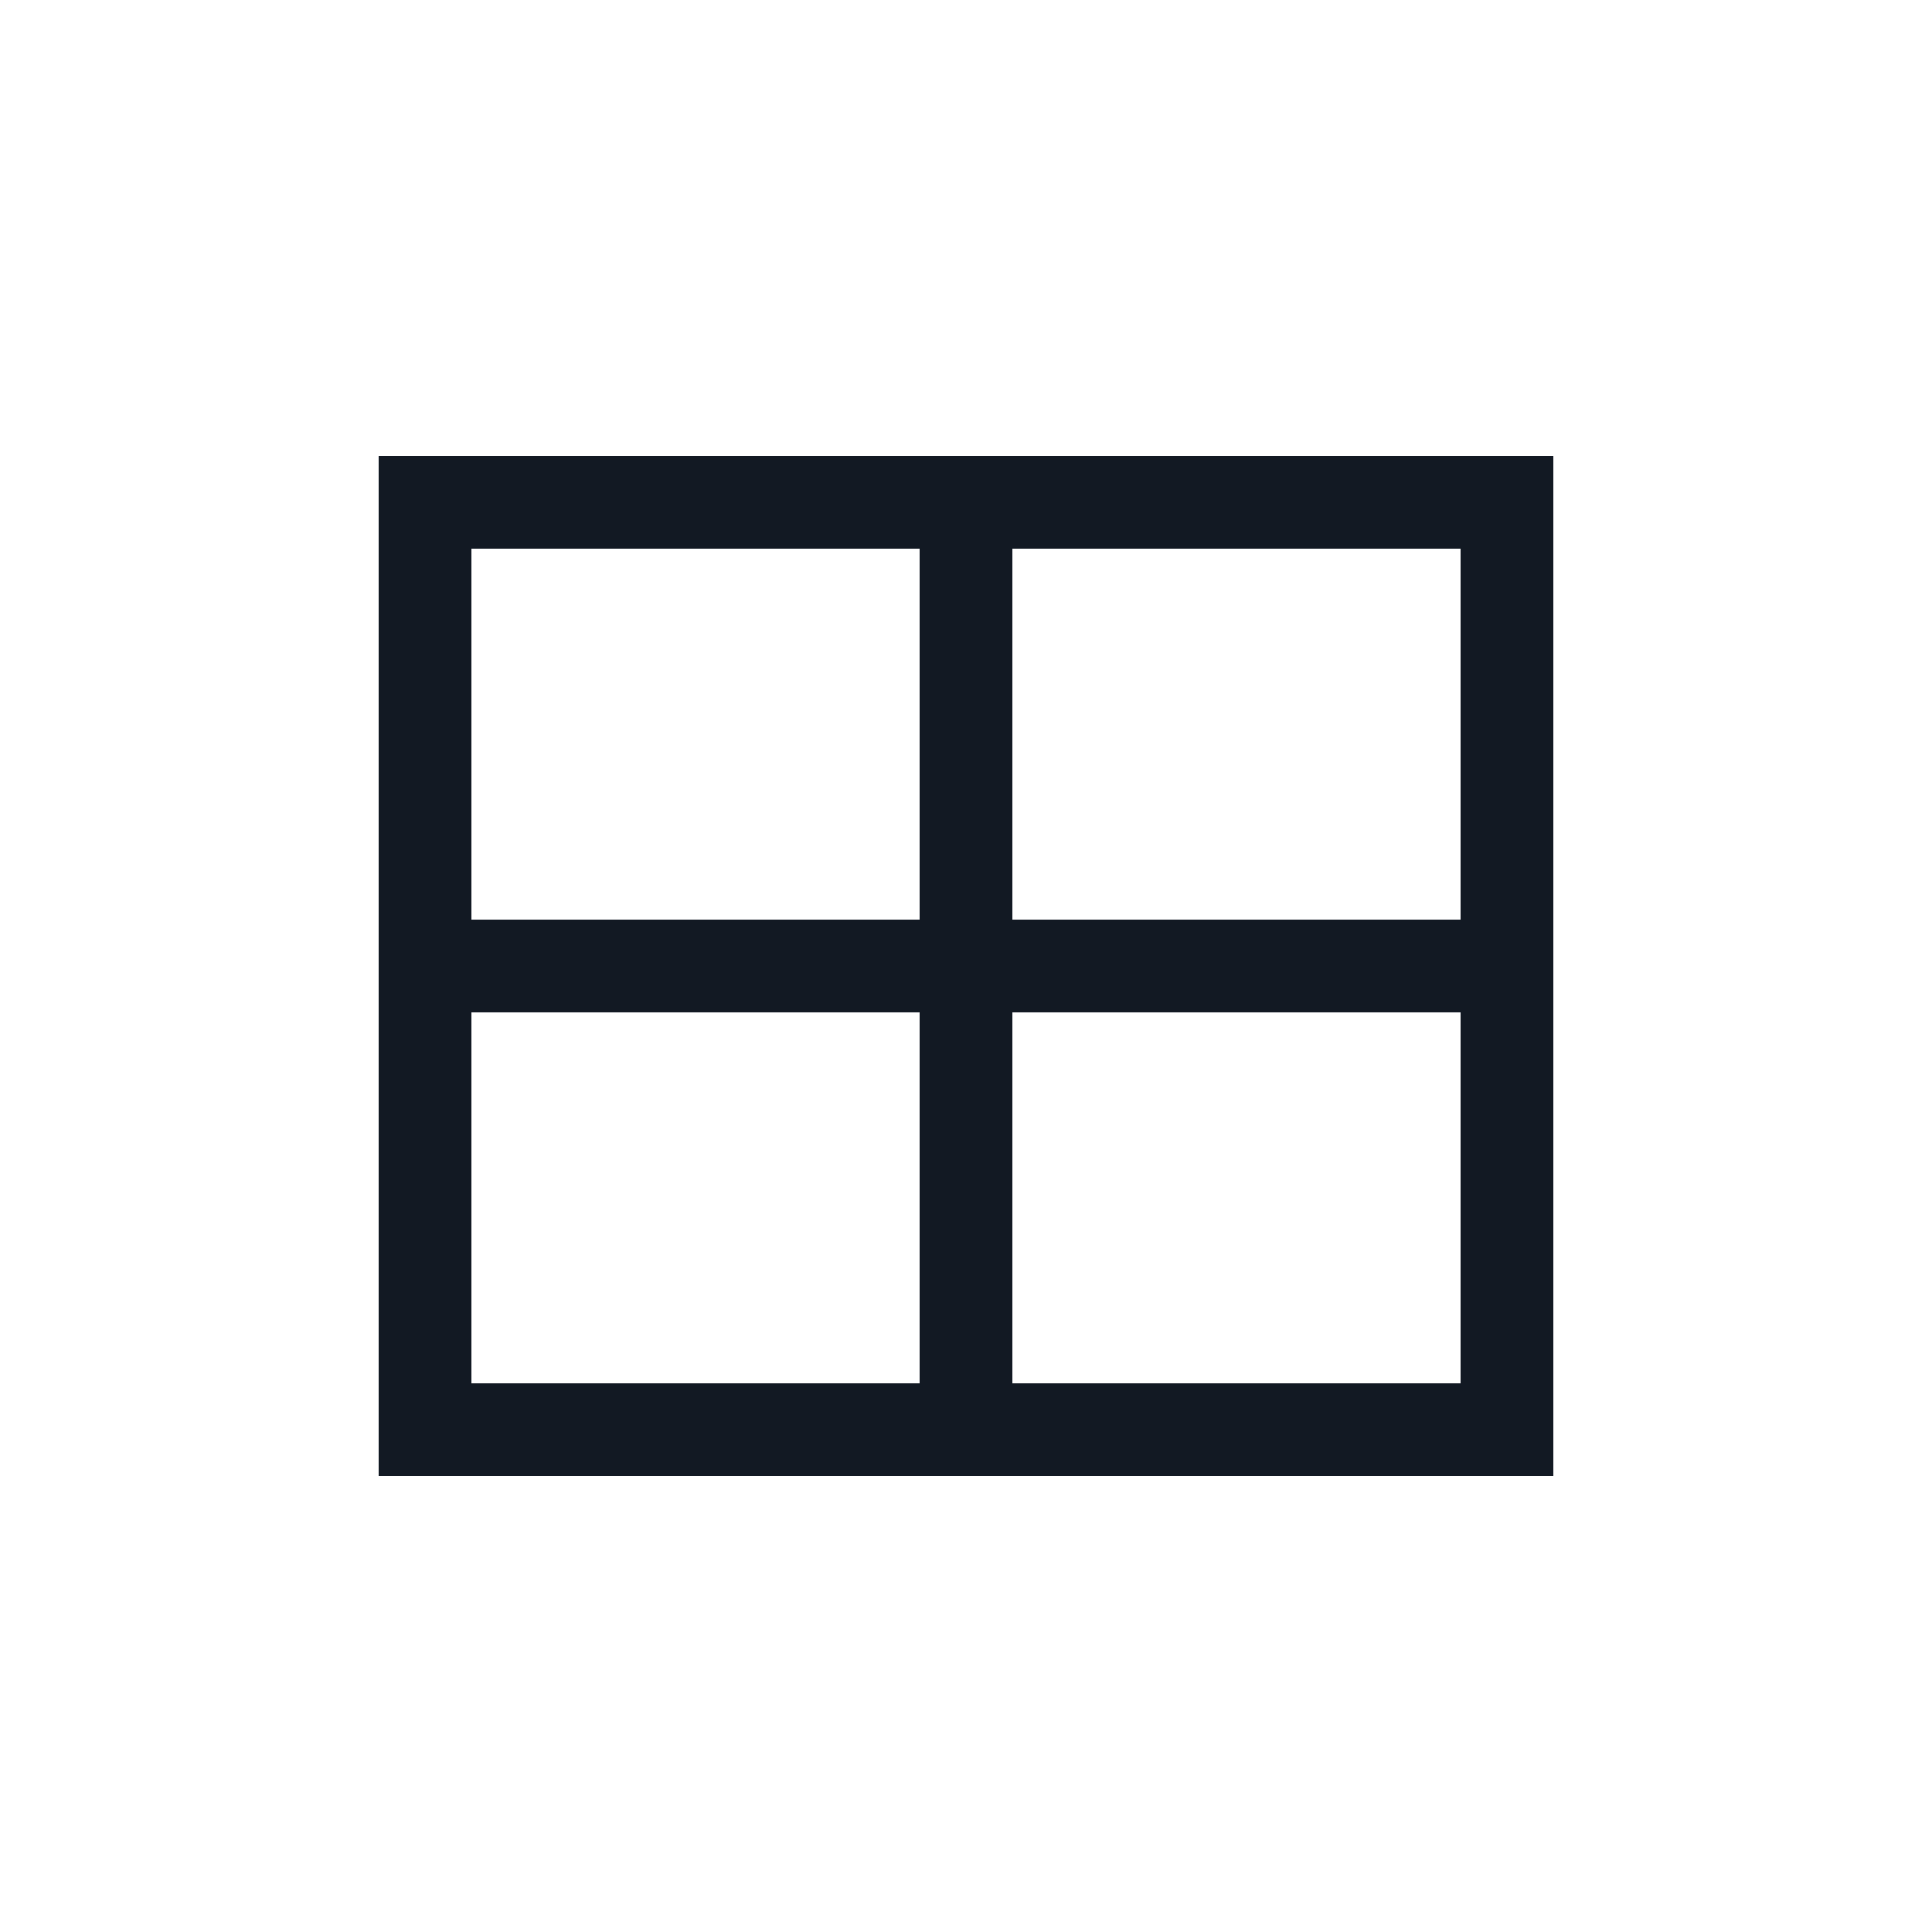
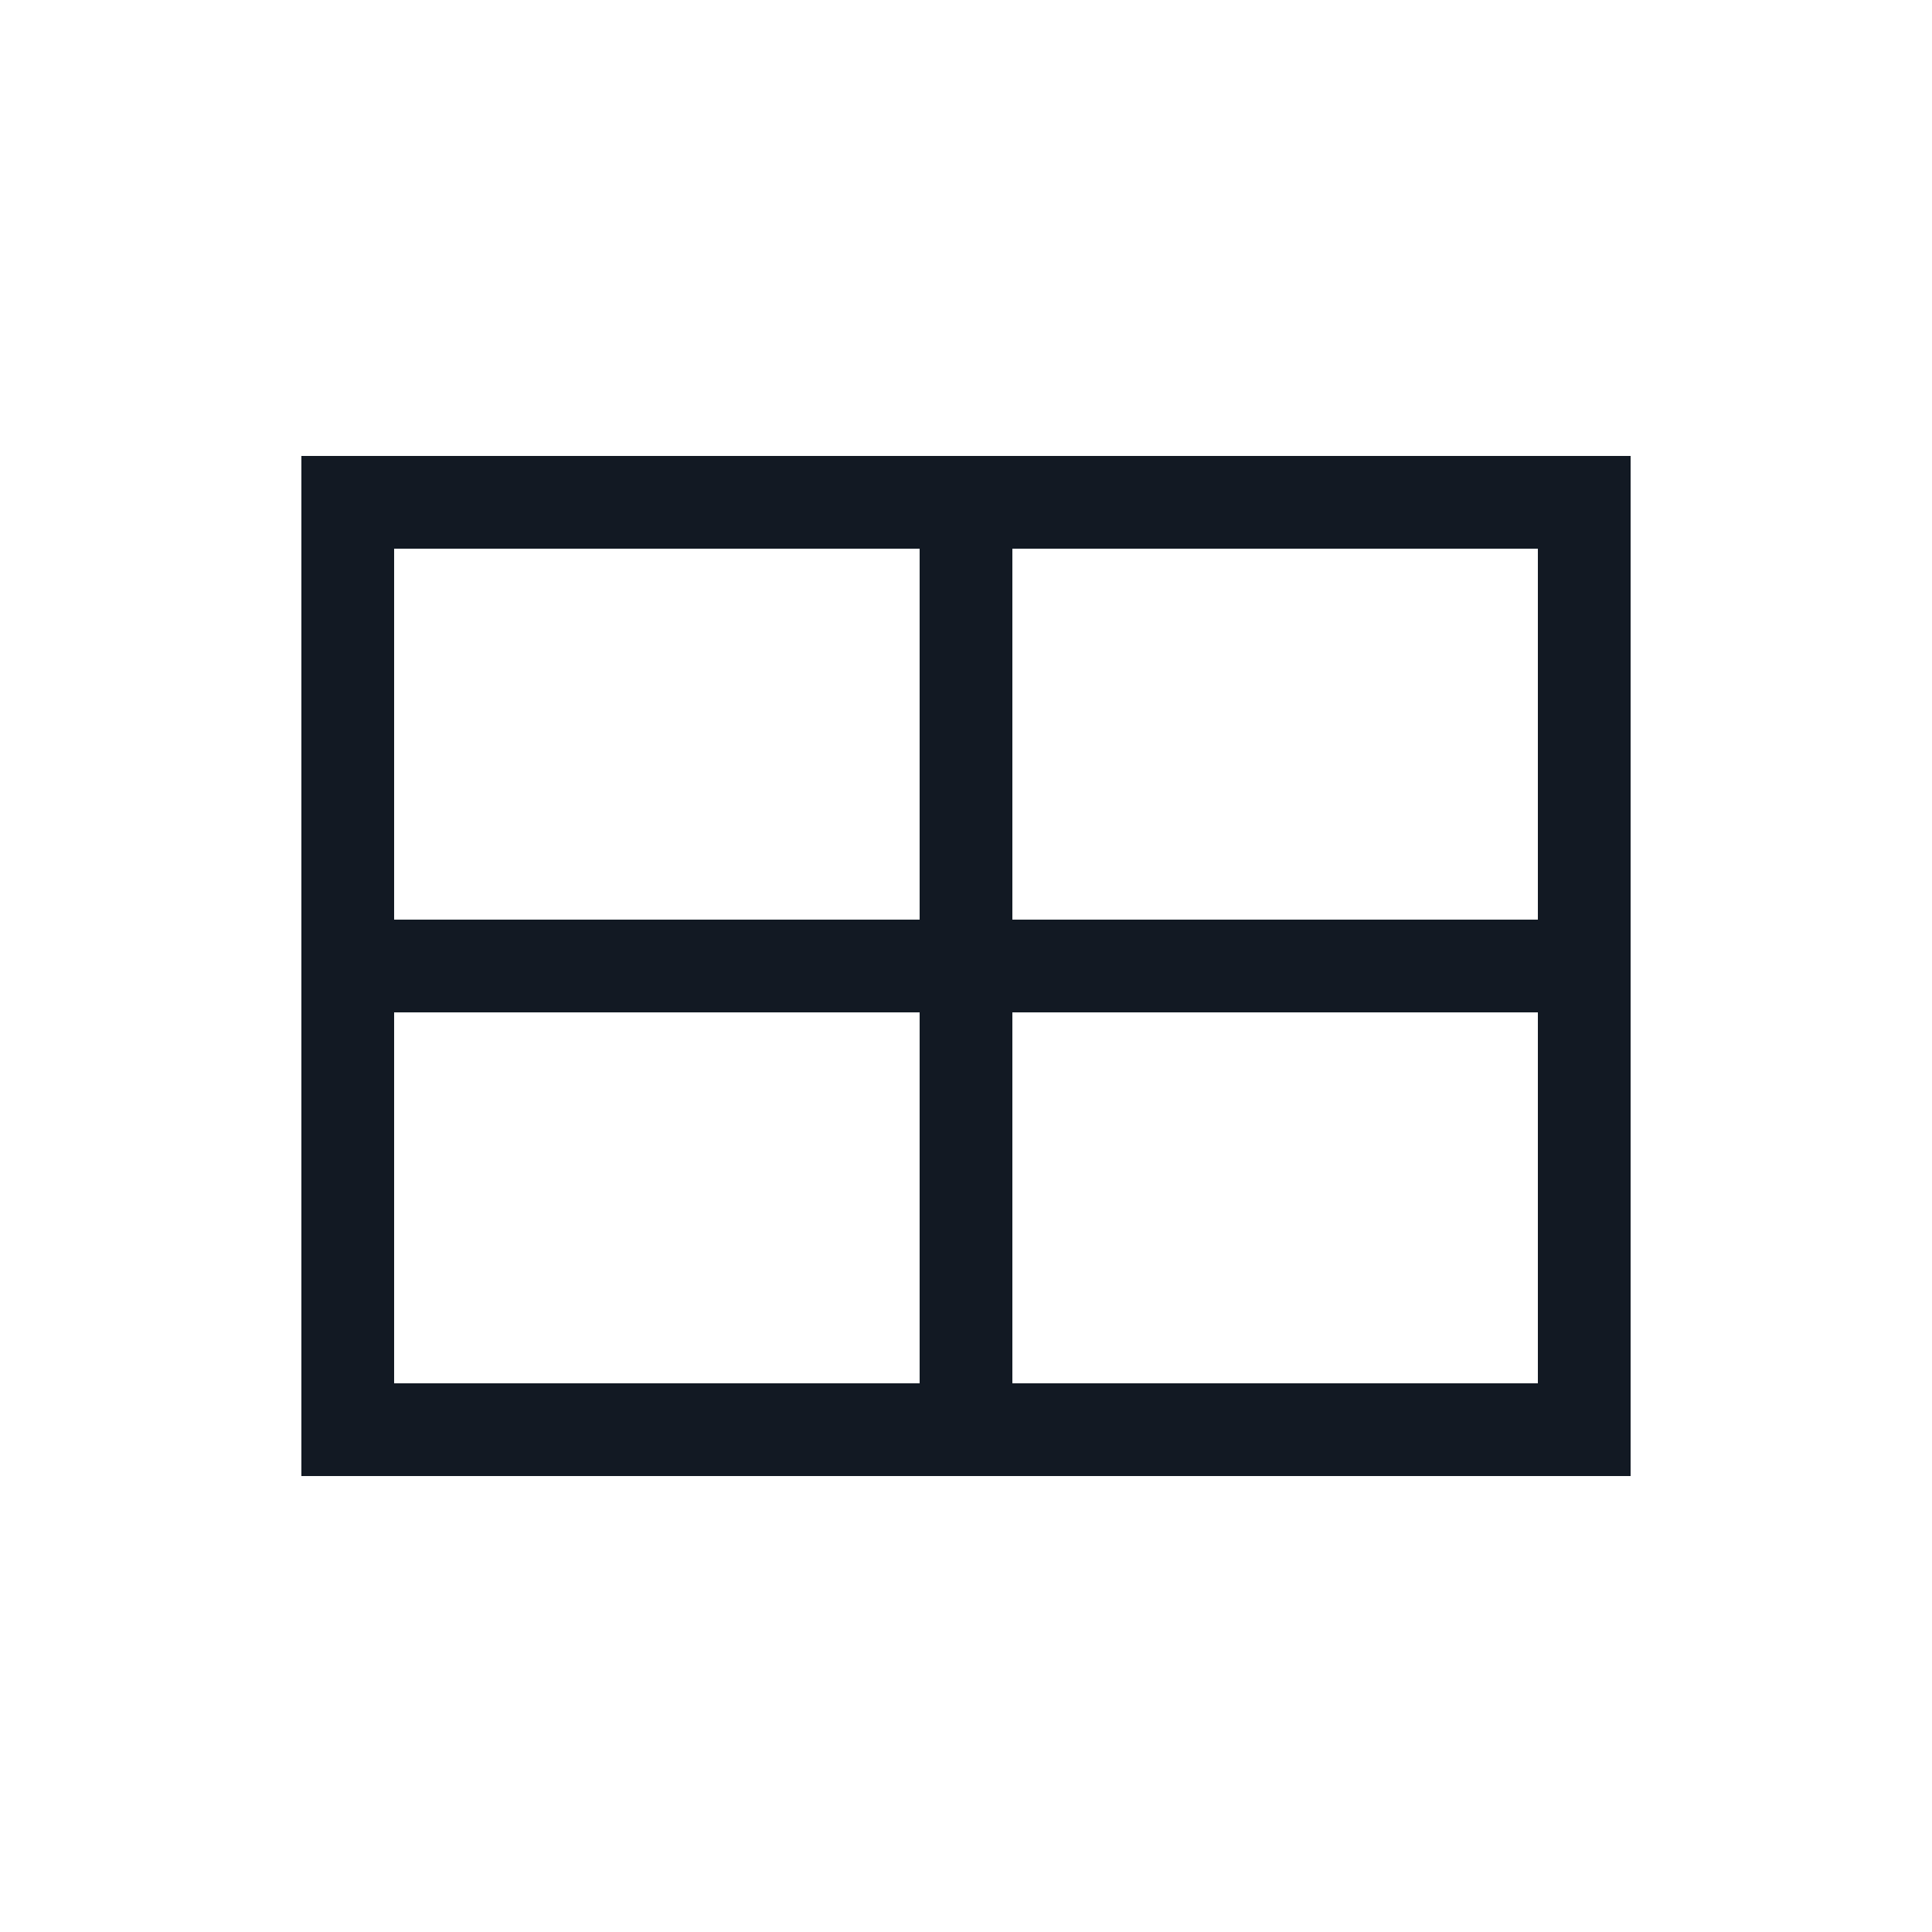
<svg xmlns="http://www.w3.org/2000/svg" width="25" height="25" viewBox="0 0 25 25" fill="none">
-   <rect x="5.5" y="6.5" width="14" height="12" stroke="#121923" stroke-width="1.2" />
-   <path d="M12.5 6.5V18.5M19.5 12.5H5.5" stroke="#121923" stroke-width="1.2" />
+   <path d="M12.5 6.5V12.5M12.5 12.5V18.5M12.5 12.5H20.5M12.5 12.5H4.5M4.5 6.5H20.5V18.5H4.5V6.5Z" stroke="#121923" stroke-width="1.2" />
</svg>
